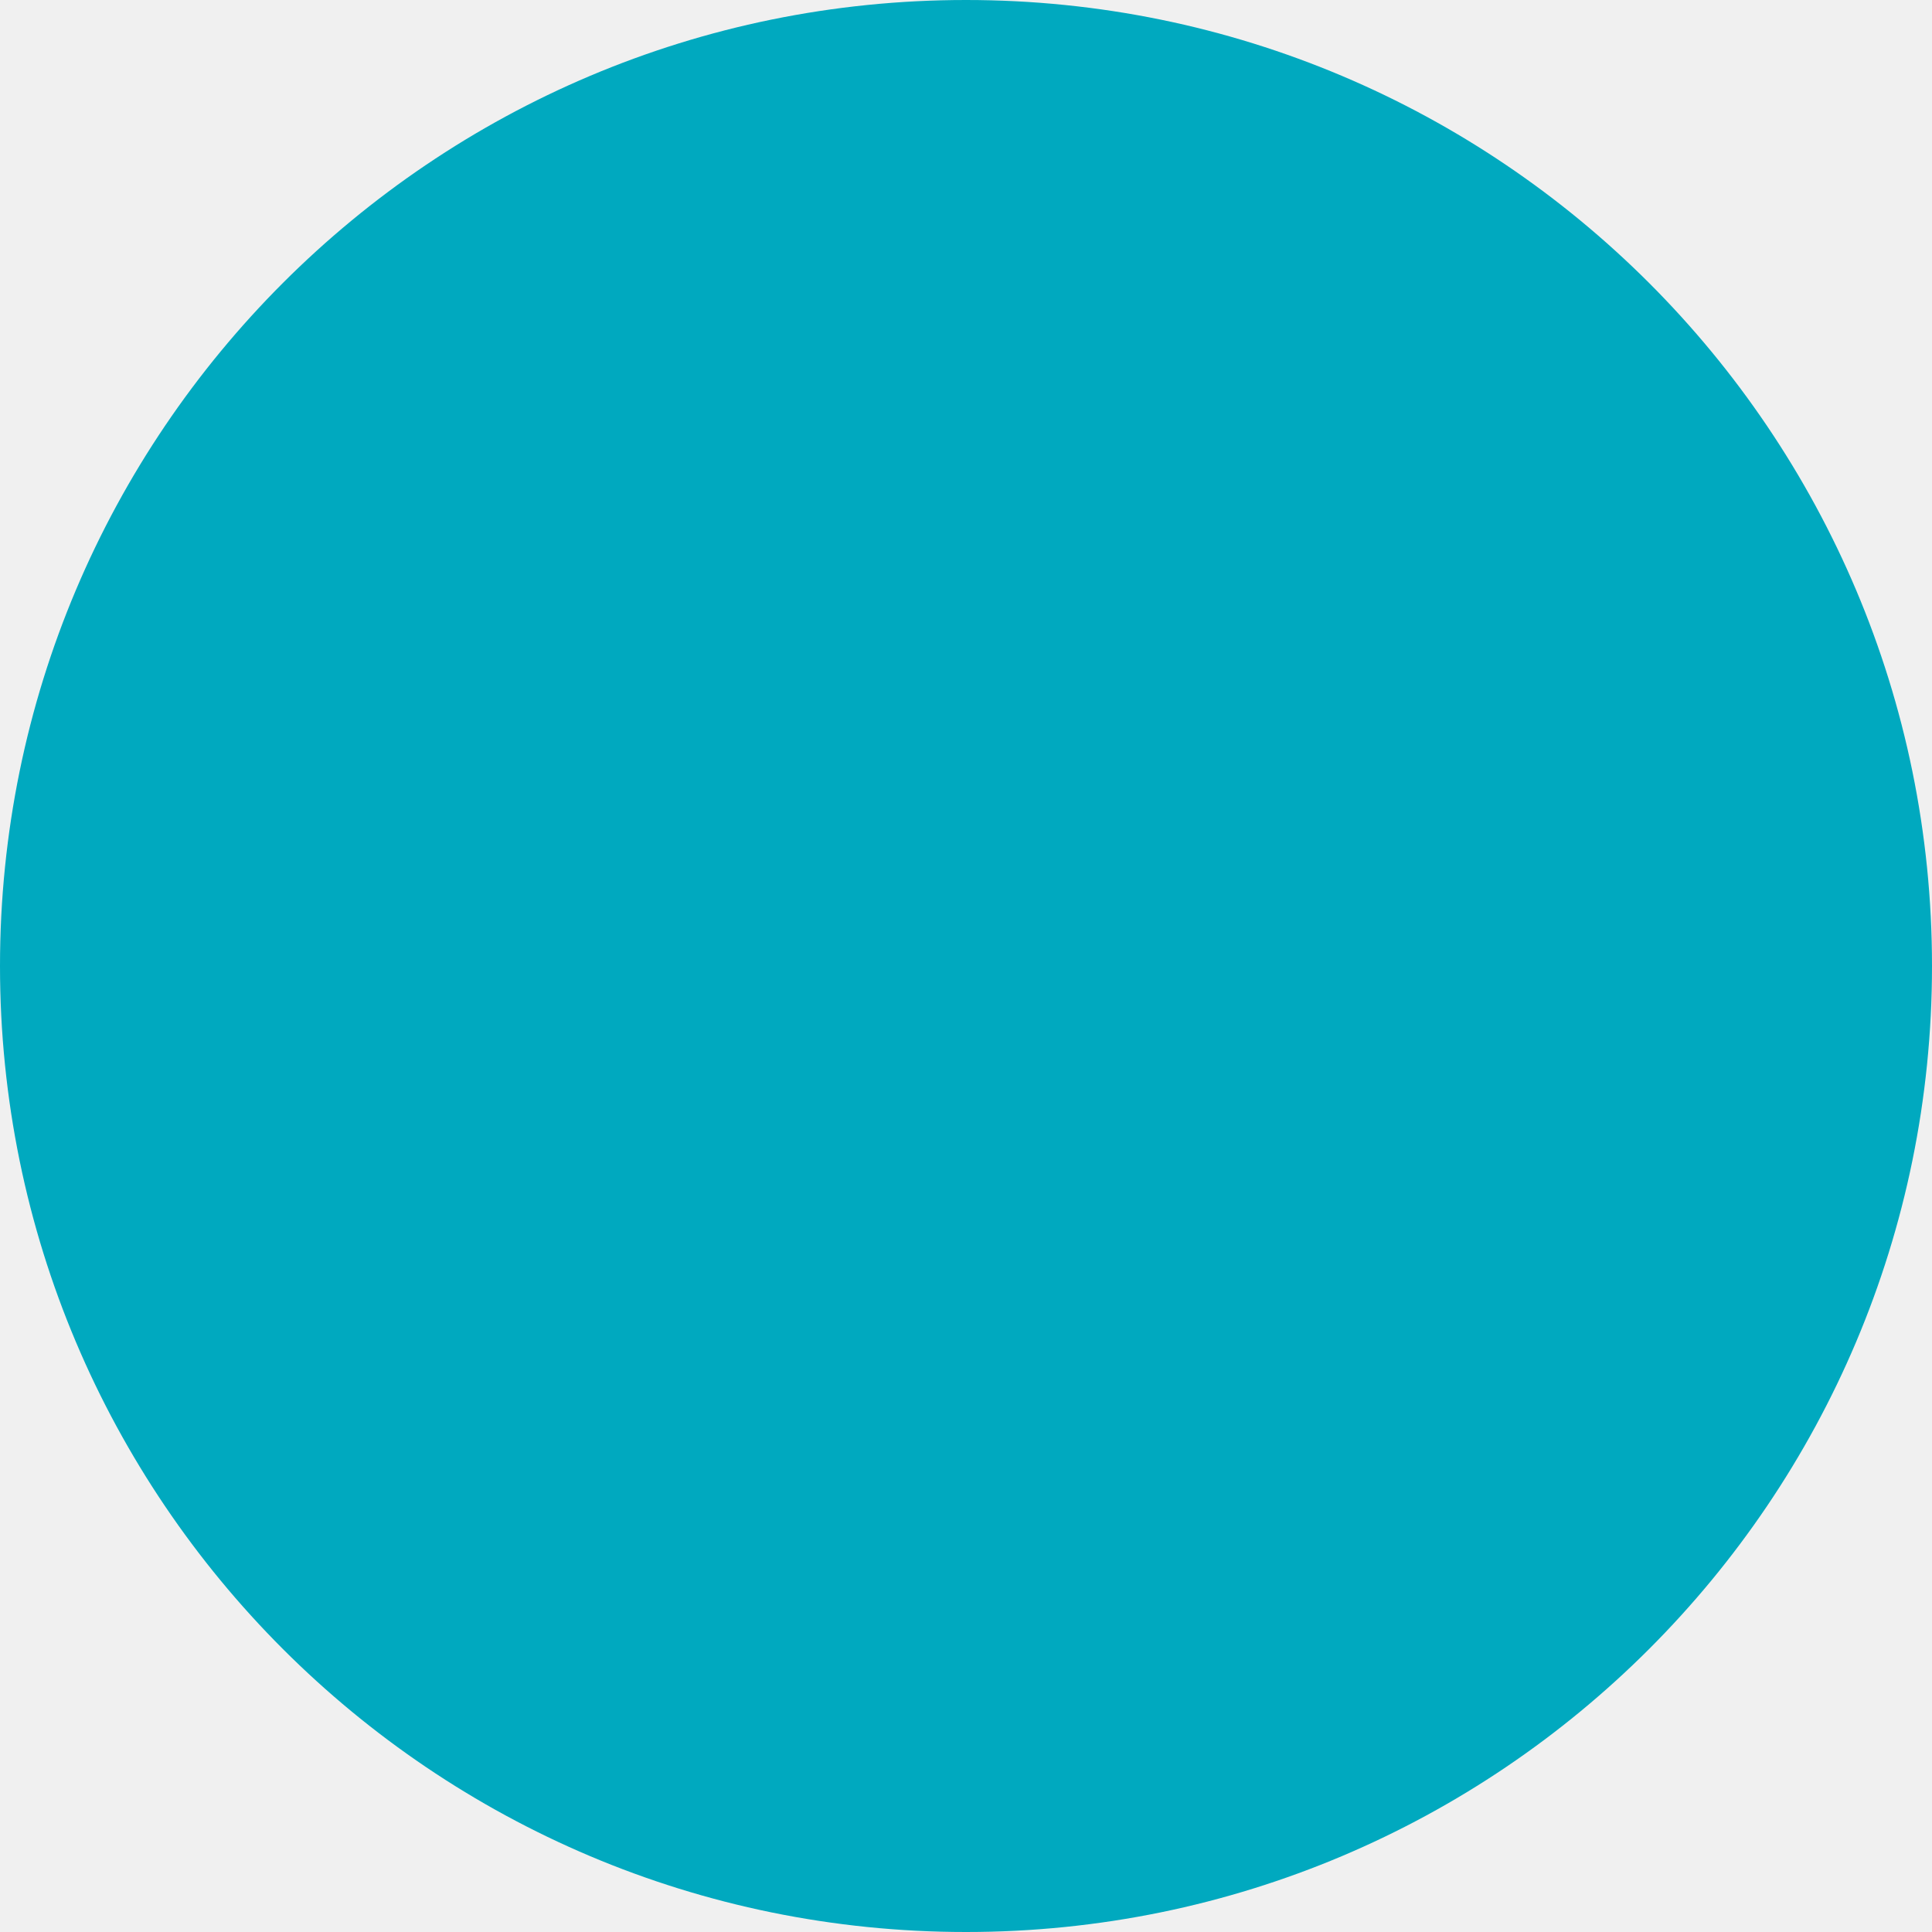
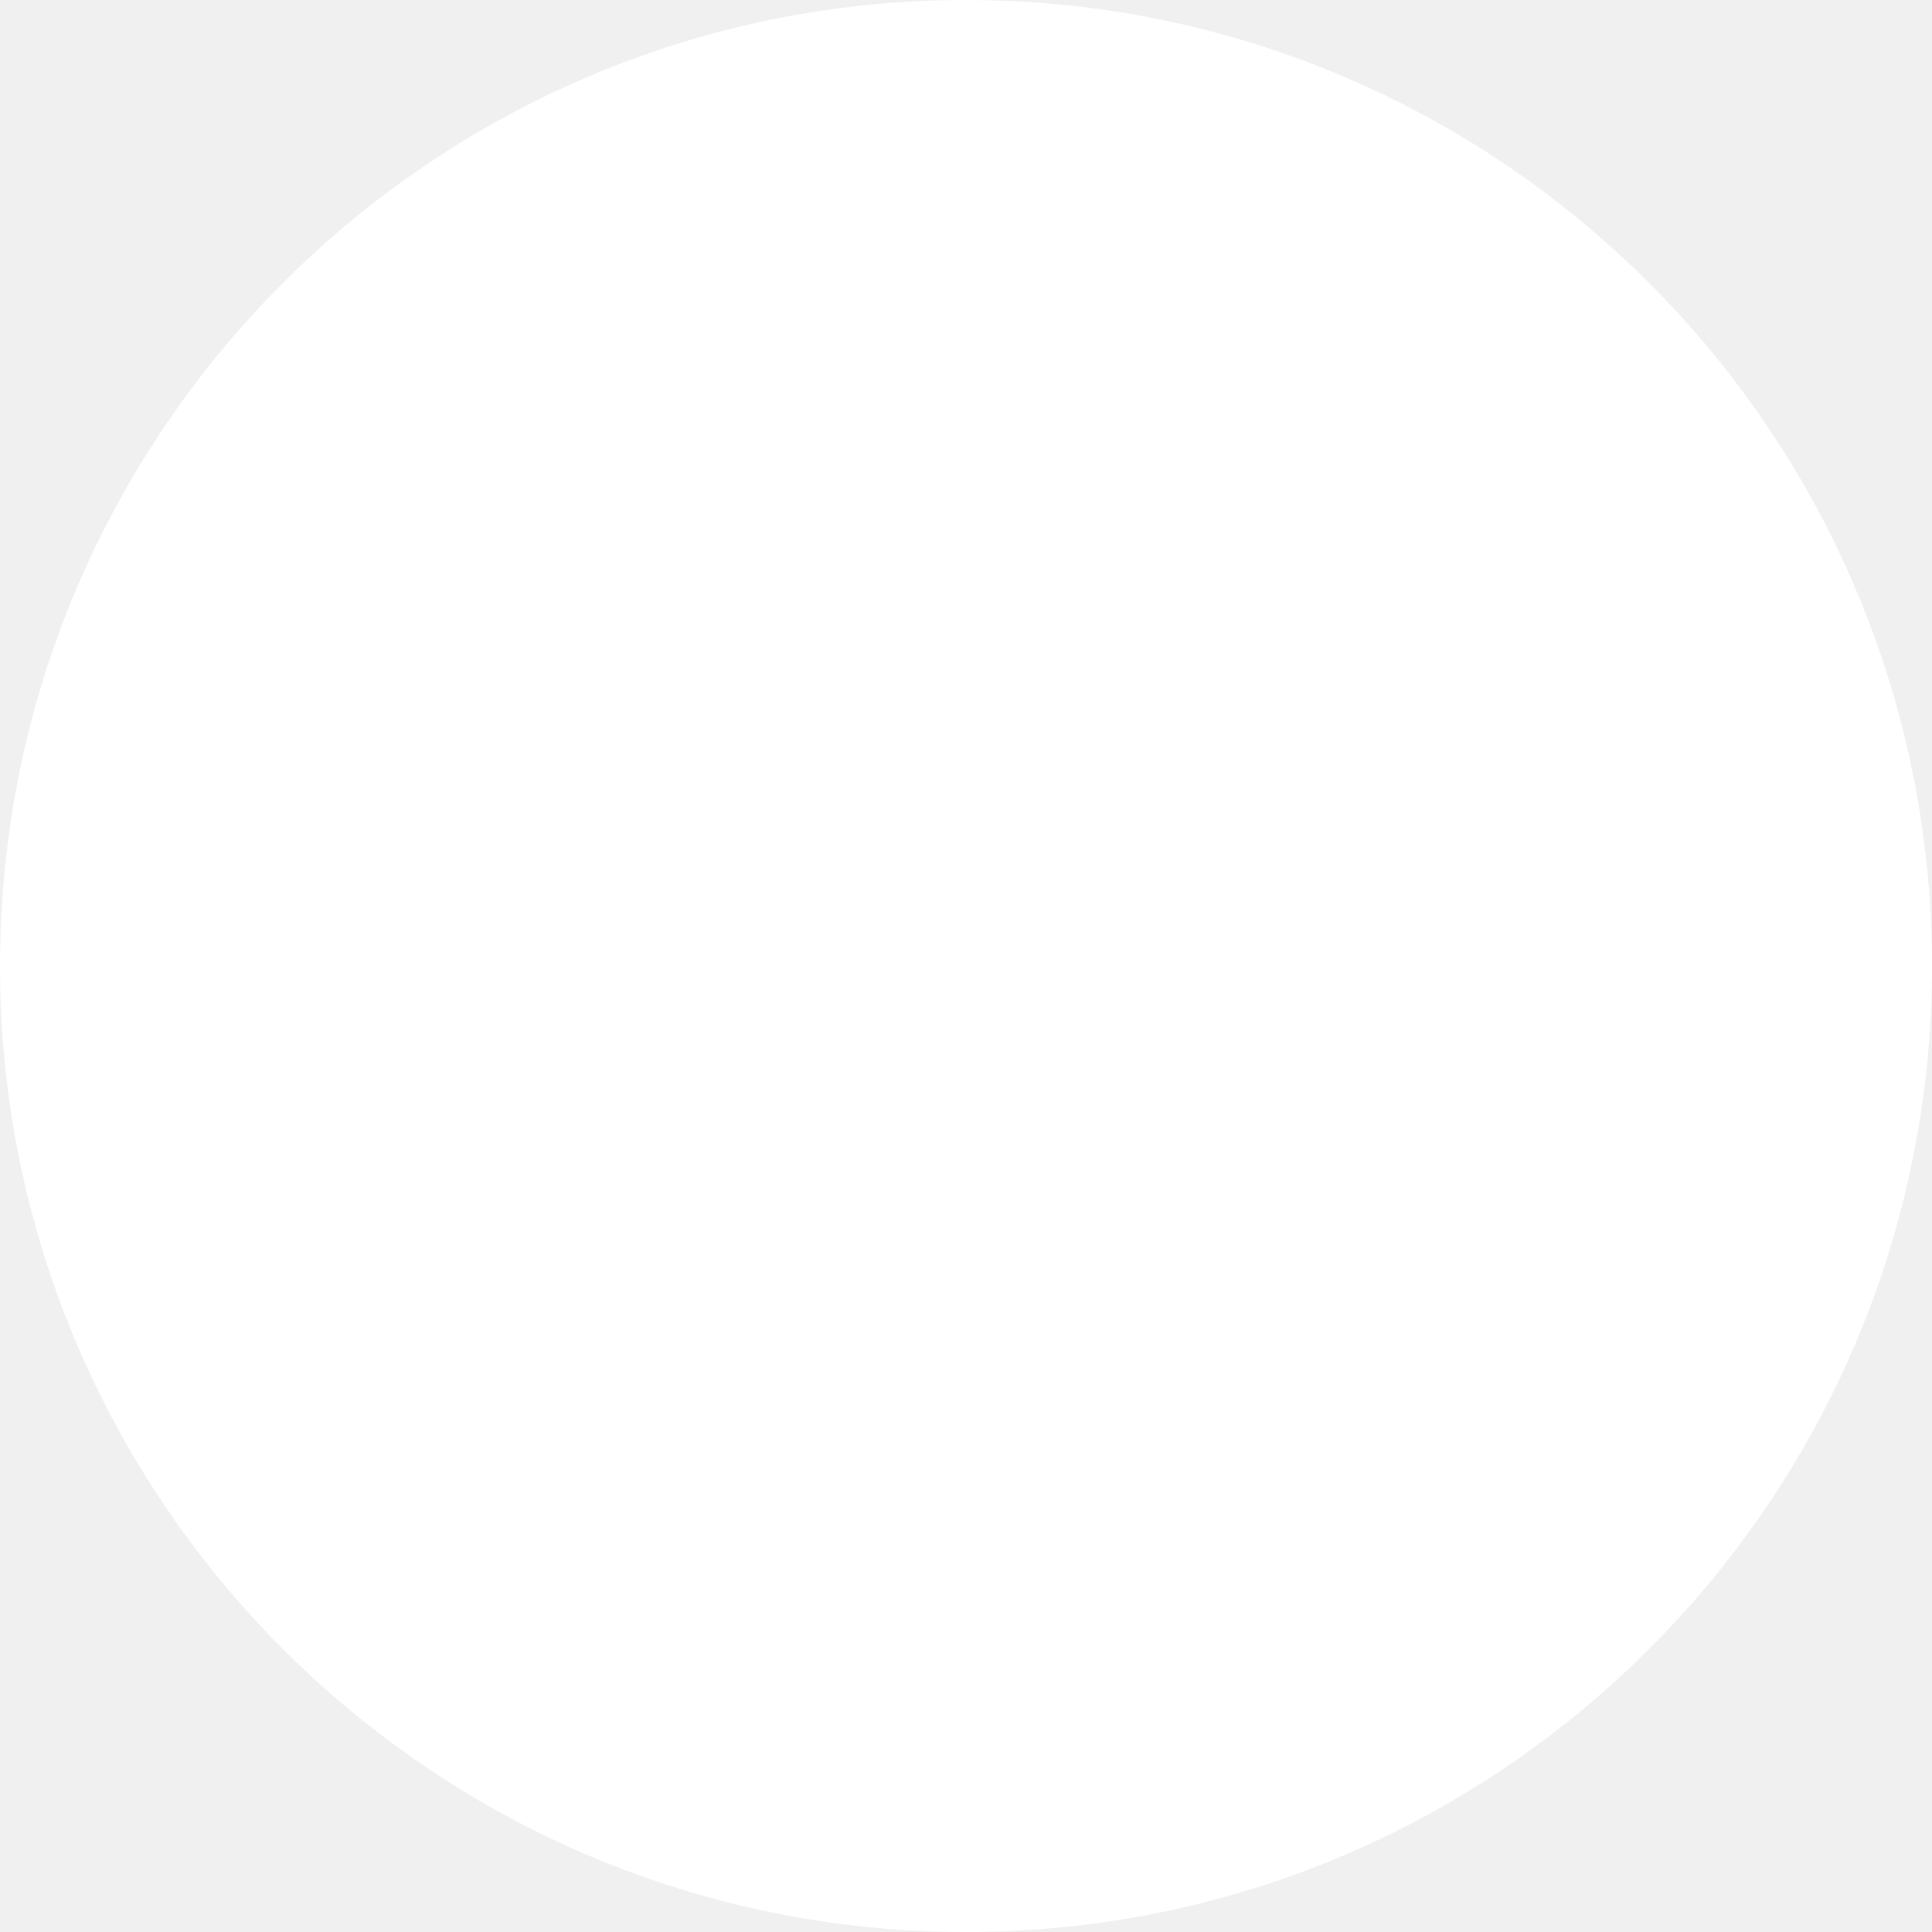
- <svg xmlns="http://www.w3.org/2000/svg" version="1.1" id="Layer_1" x="0px" y="0px" width="60px" height="60px" viewBox="0 0 60 60" enable-background="new 0 0 60 60" xml:space="preserve">
-   <circle fill="#00A9BF" cx="30" cy="30" r="30" />
+ <svg xmlns="http://www.w3.org/2000/svg" version="1.1" id="Layer_1" x="0px" y="0px" width="64px" height="64px" viewBox="0 0 64 64" enable-background="new 0 0 64 64" xml:space="preserve">
+   <circle fill="#FFFFFF" cx="32" cy="32" r="32" />
</svg>
